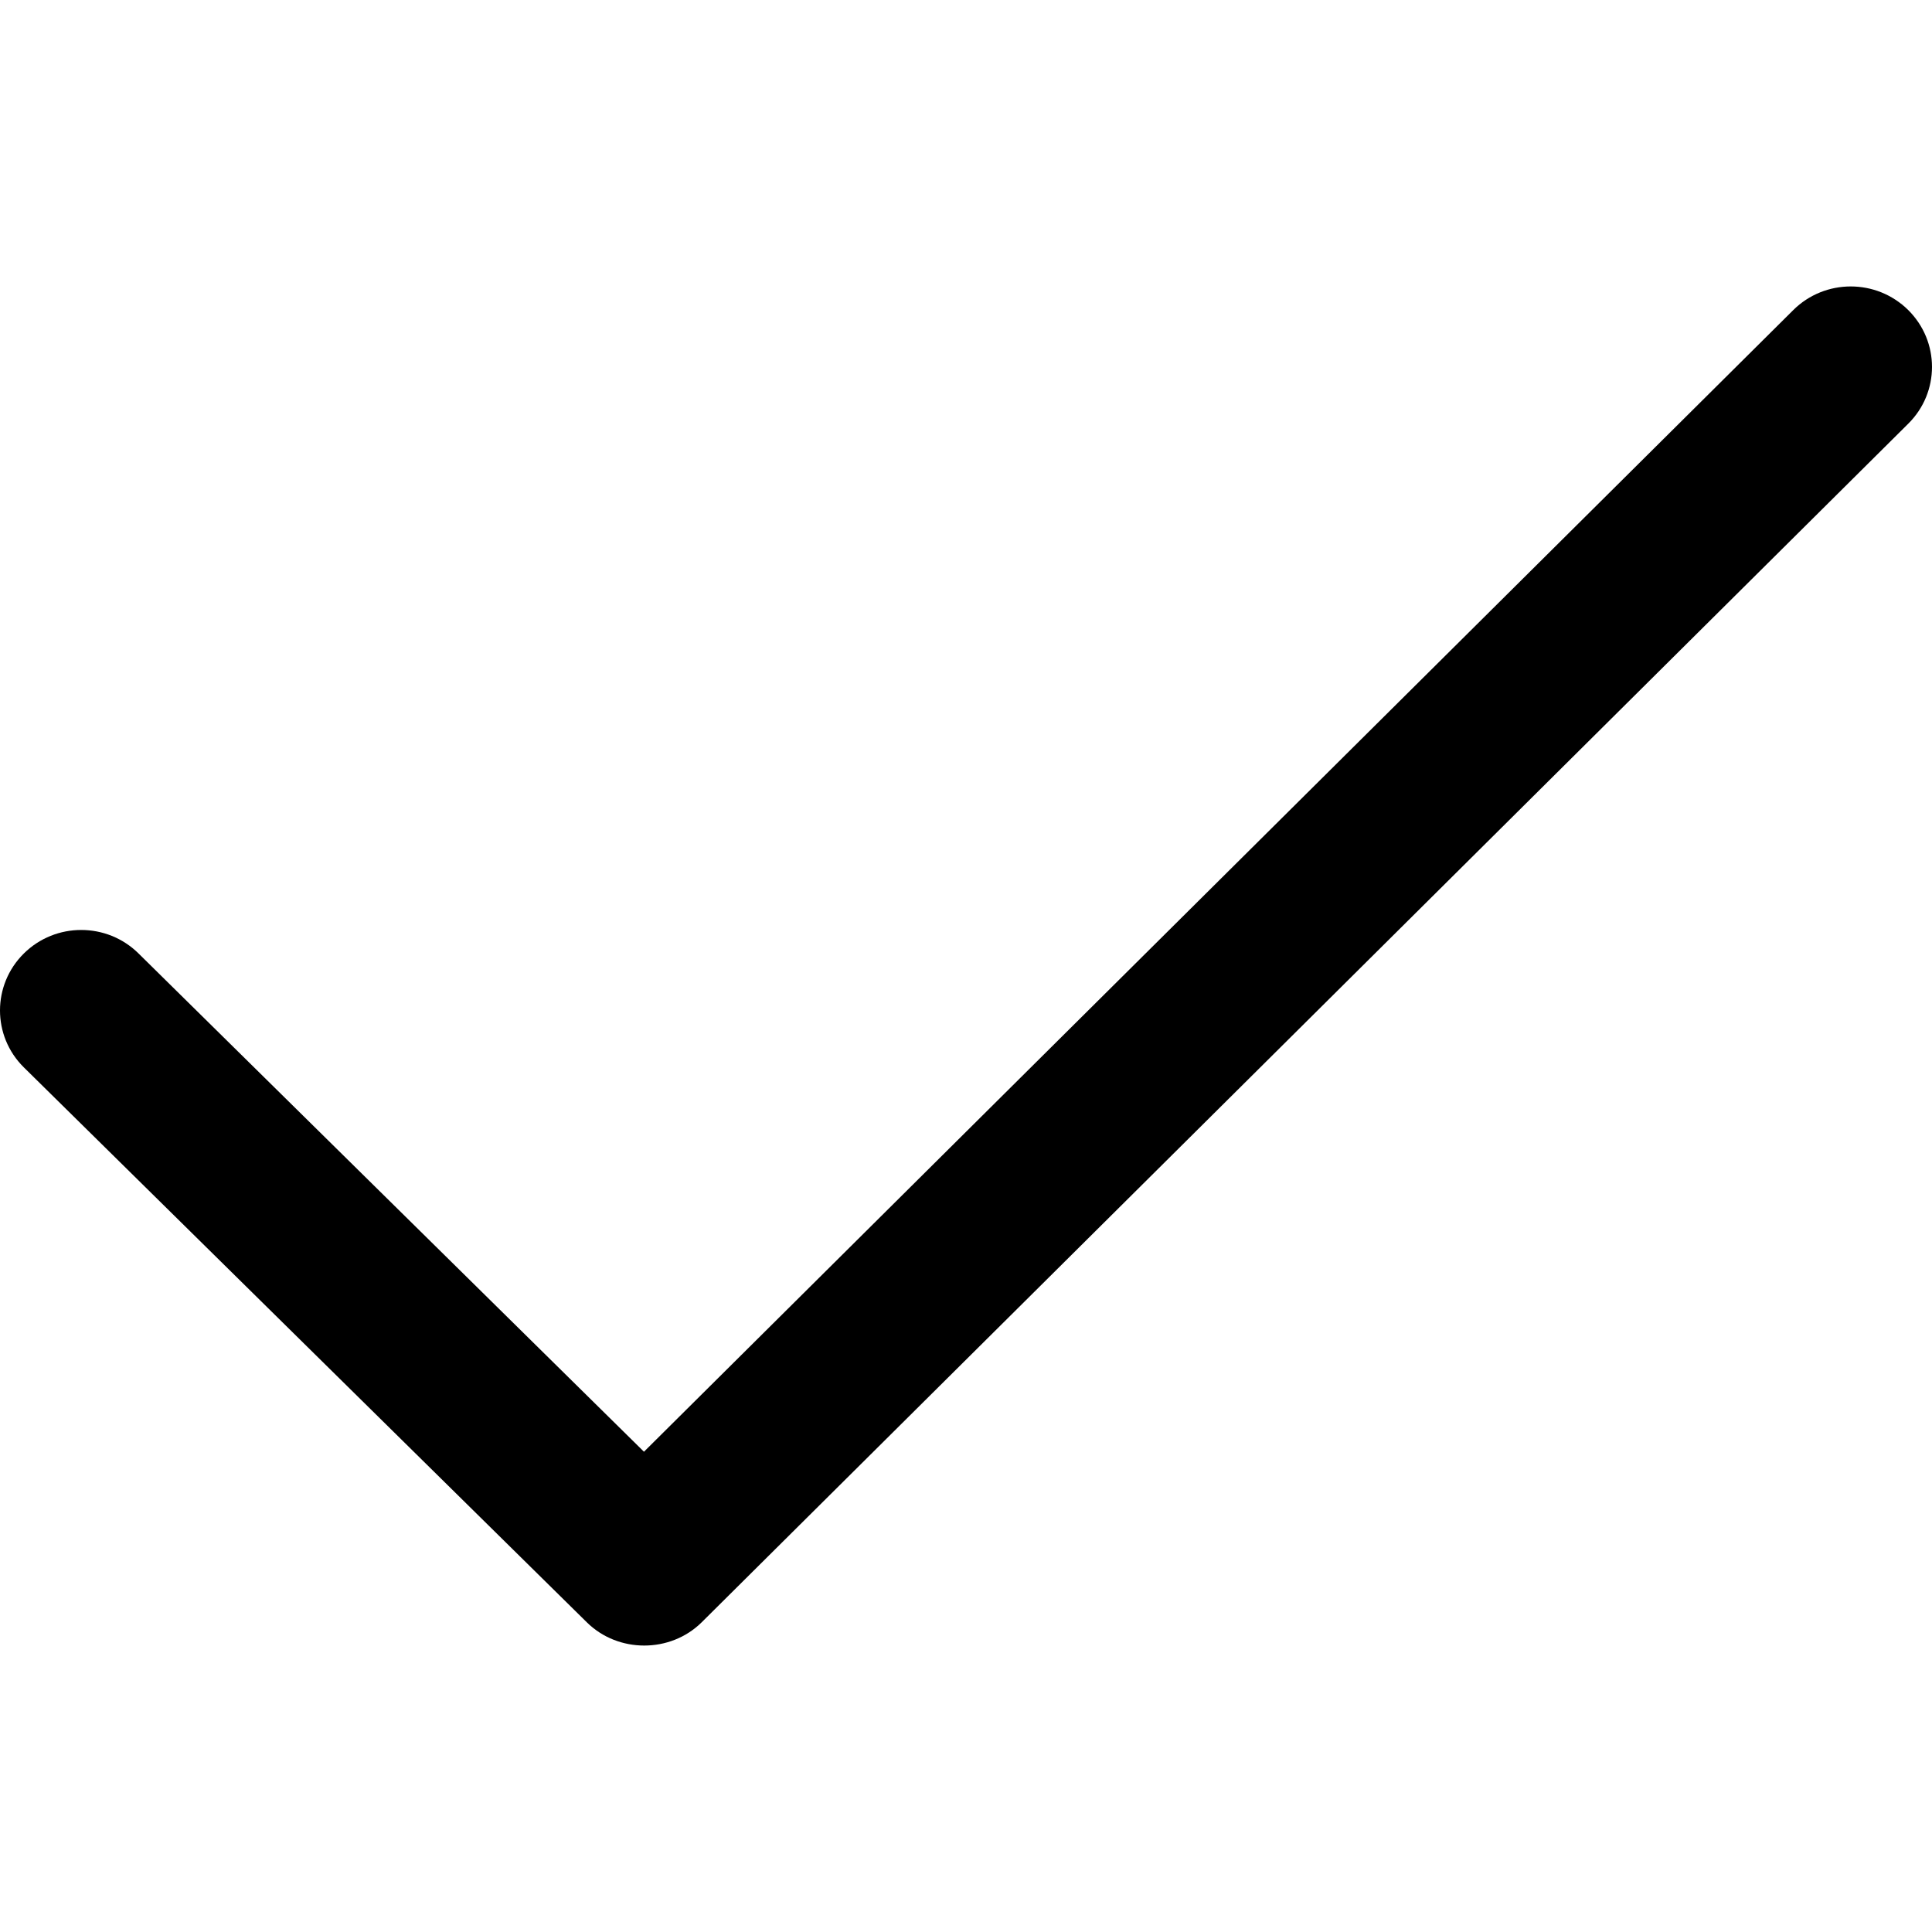
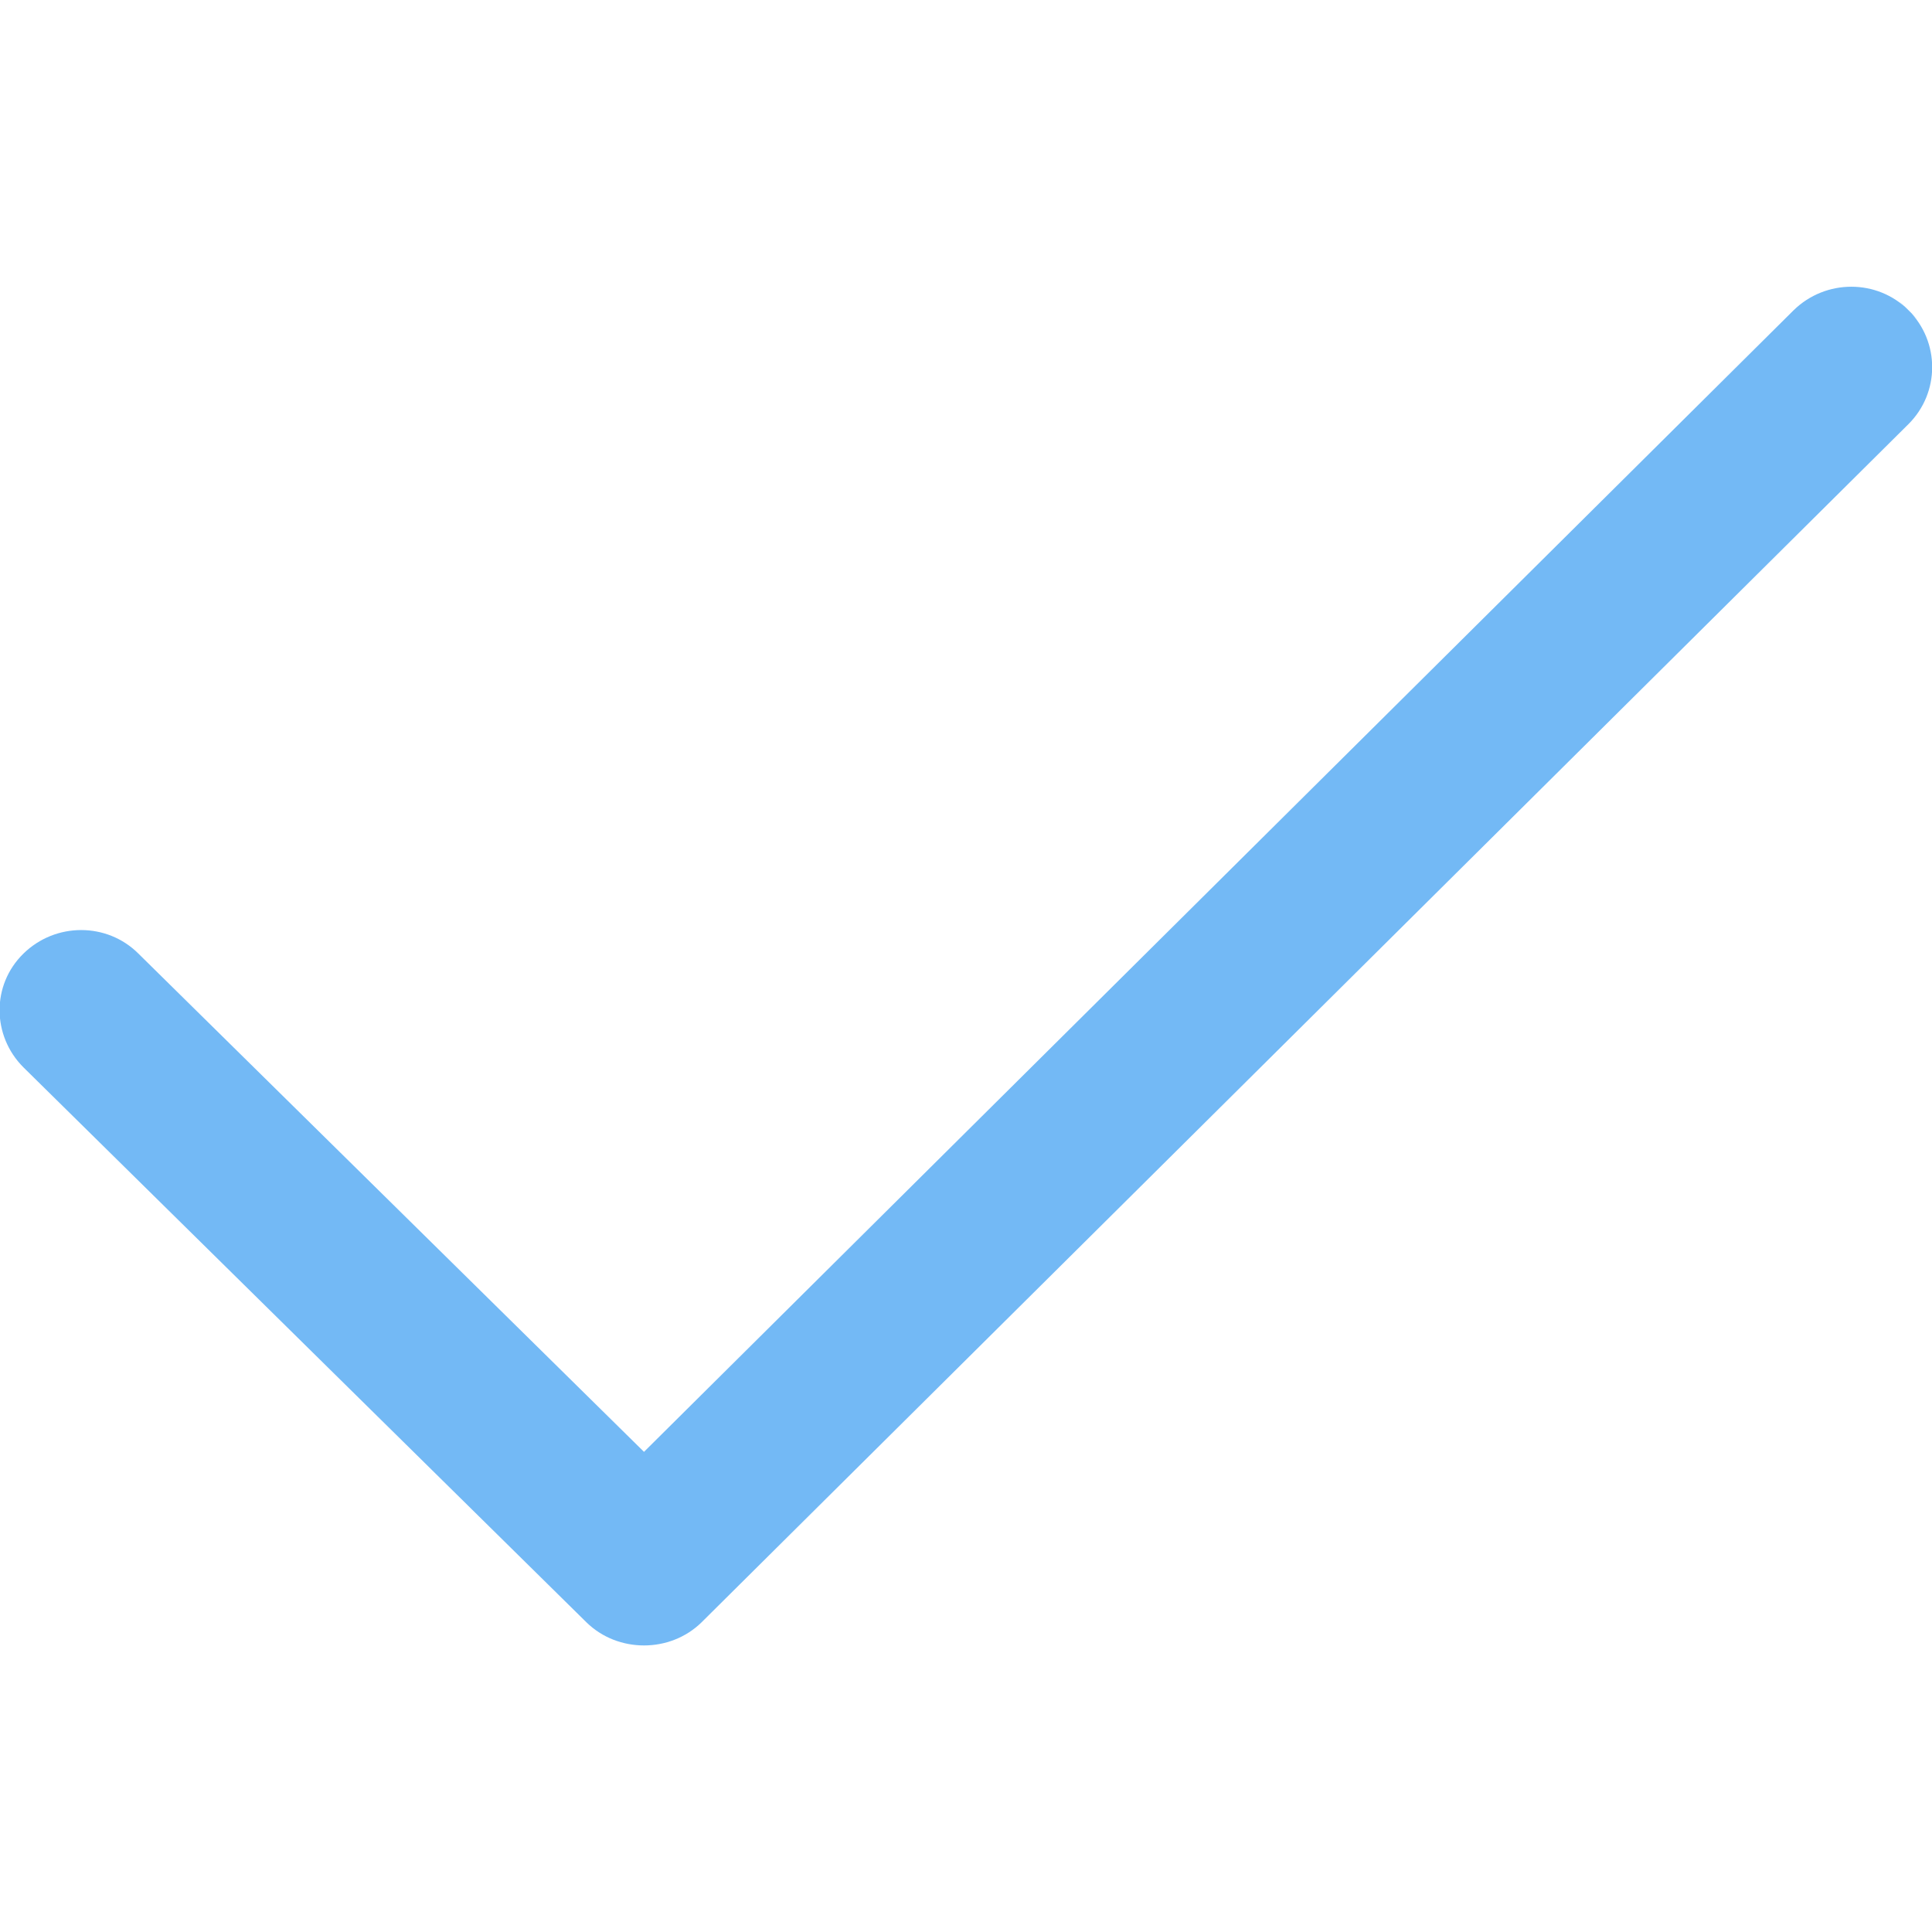
- <svg xmlns="http://www.w3.org/2000/svg" version="1.1" id="Capa_1" x="0px" y="0px" viewBox="0 0 288.941 288.941" style="enable-background:new 0 0 288.941 288.941;" xml:space="preserve">
+ <svg xmlns="http://www.w3.org/2000/svg" version="1.1" id="Capa_1" x="0px" y="0px" viewBox="0 0 288.9 288.9" style="enable-background:new 0 0 288.9 288.9;" xml:space="preserve">
+   <style type="text/css">
+ 	.st0{fill:#73B9F5;}
+ </style>
  <g>
-     <path id="Check" d="M285.377,46.368c-4.74-4.704-12.439-4.704-17.179,0L96.309,217.114L20.734,142.61   c-4.74-4.704-12.439-4.704-17.179,0s-4.74,12.319,0,17.011l84.2,82.997c4.692,4.644,12.499,4.644,17.191,0l180.43-179.239   C290.129,58.687,290.129,51.06,285.377,46.368C280.637,41.664,290.129,51.06,285.377,46.368z" />
-     <g>
- 	</g>
-     <g>
- 	</g>
-     <g>
- 	</g>
-     <g>
- 	</g>
-     <g>
- 	</g>
-     <g>
- 	</g>
+     <path id="Check" class="st0" d="M285.4,46.4c-4.7-4.7-12.4-4.7-17.2,0L96.3,217.1l-75.6-74.5c-4.7-4.7-12.4-4.7-17.2,0   s-4.7,12.3,0,17l84.2,83c4.7,4.6,12.5,4.6,17.2,0L285.4,63.4C290.1,58.7,290.1,51.1,285.4,46.4C280.6,41.7,290.1,51.1,285.4,46.4z" />
  </g>
-   <g>
- </g>
-   <g>
- </g>
-   <g>
- </g>
-   <g>
- </g>
-   <g>
- </g>
-   <g>
- </g>
-   <g>
- </g>
-   <g>
- </g>
-   <g>
- </g>
-   <g>
- </g>
-   <g>
- </g>
-   <g>
- </g>
-   <g>
- </g>
-   <g>
- </g>
-   <g>
- </g>
</svg>
